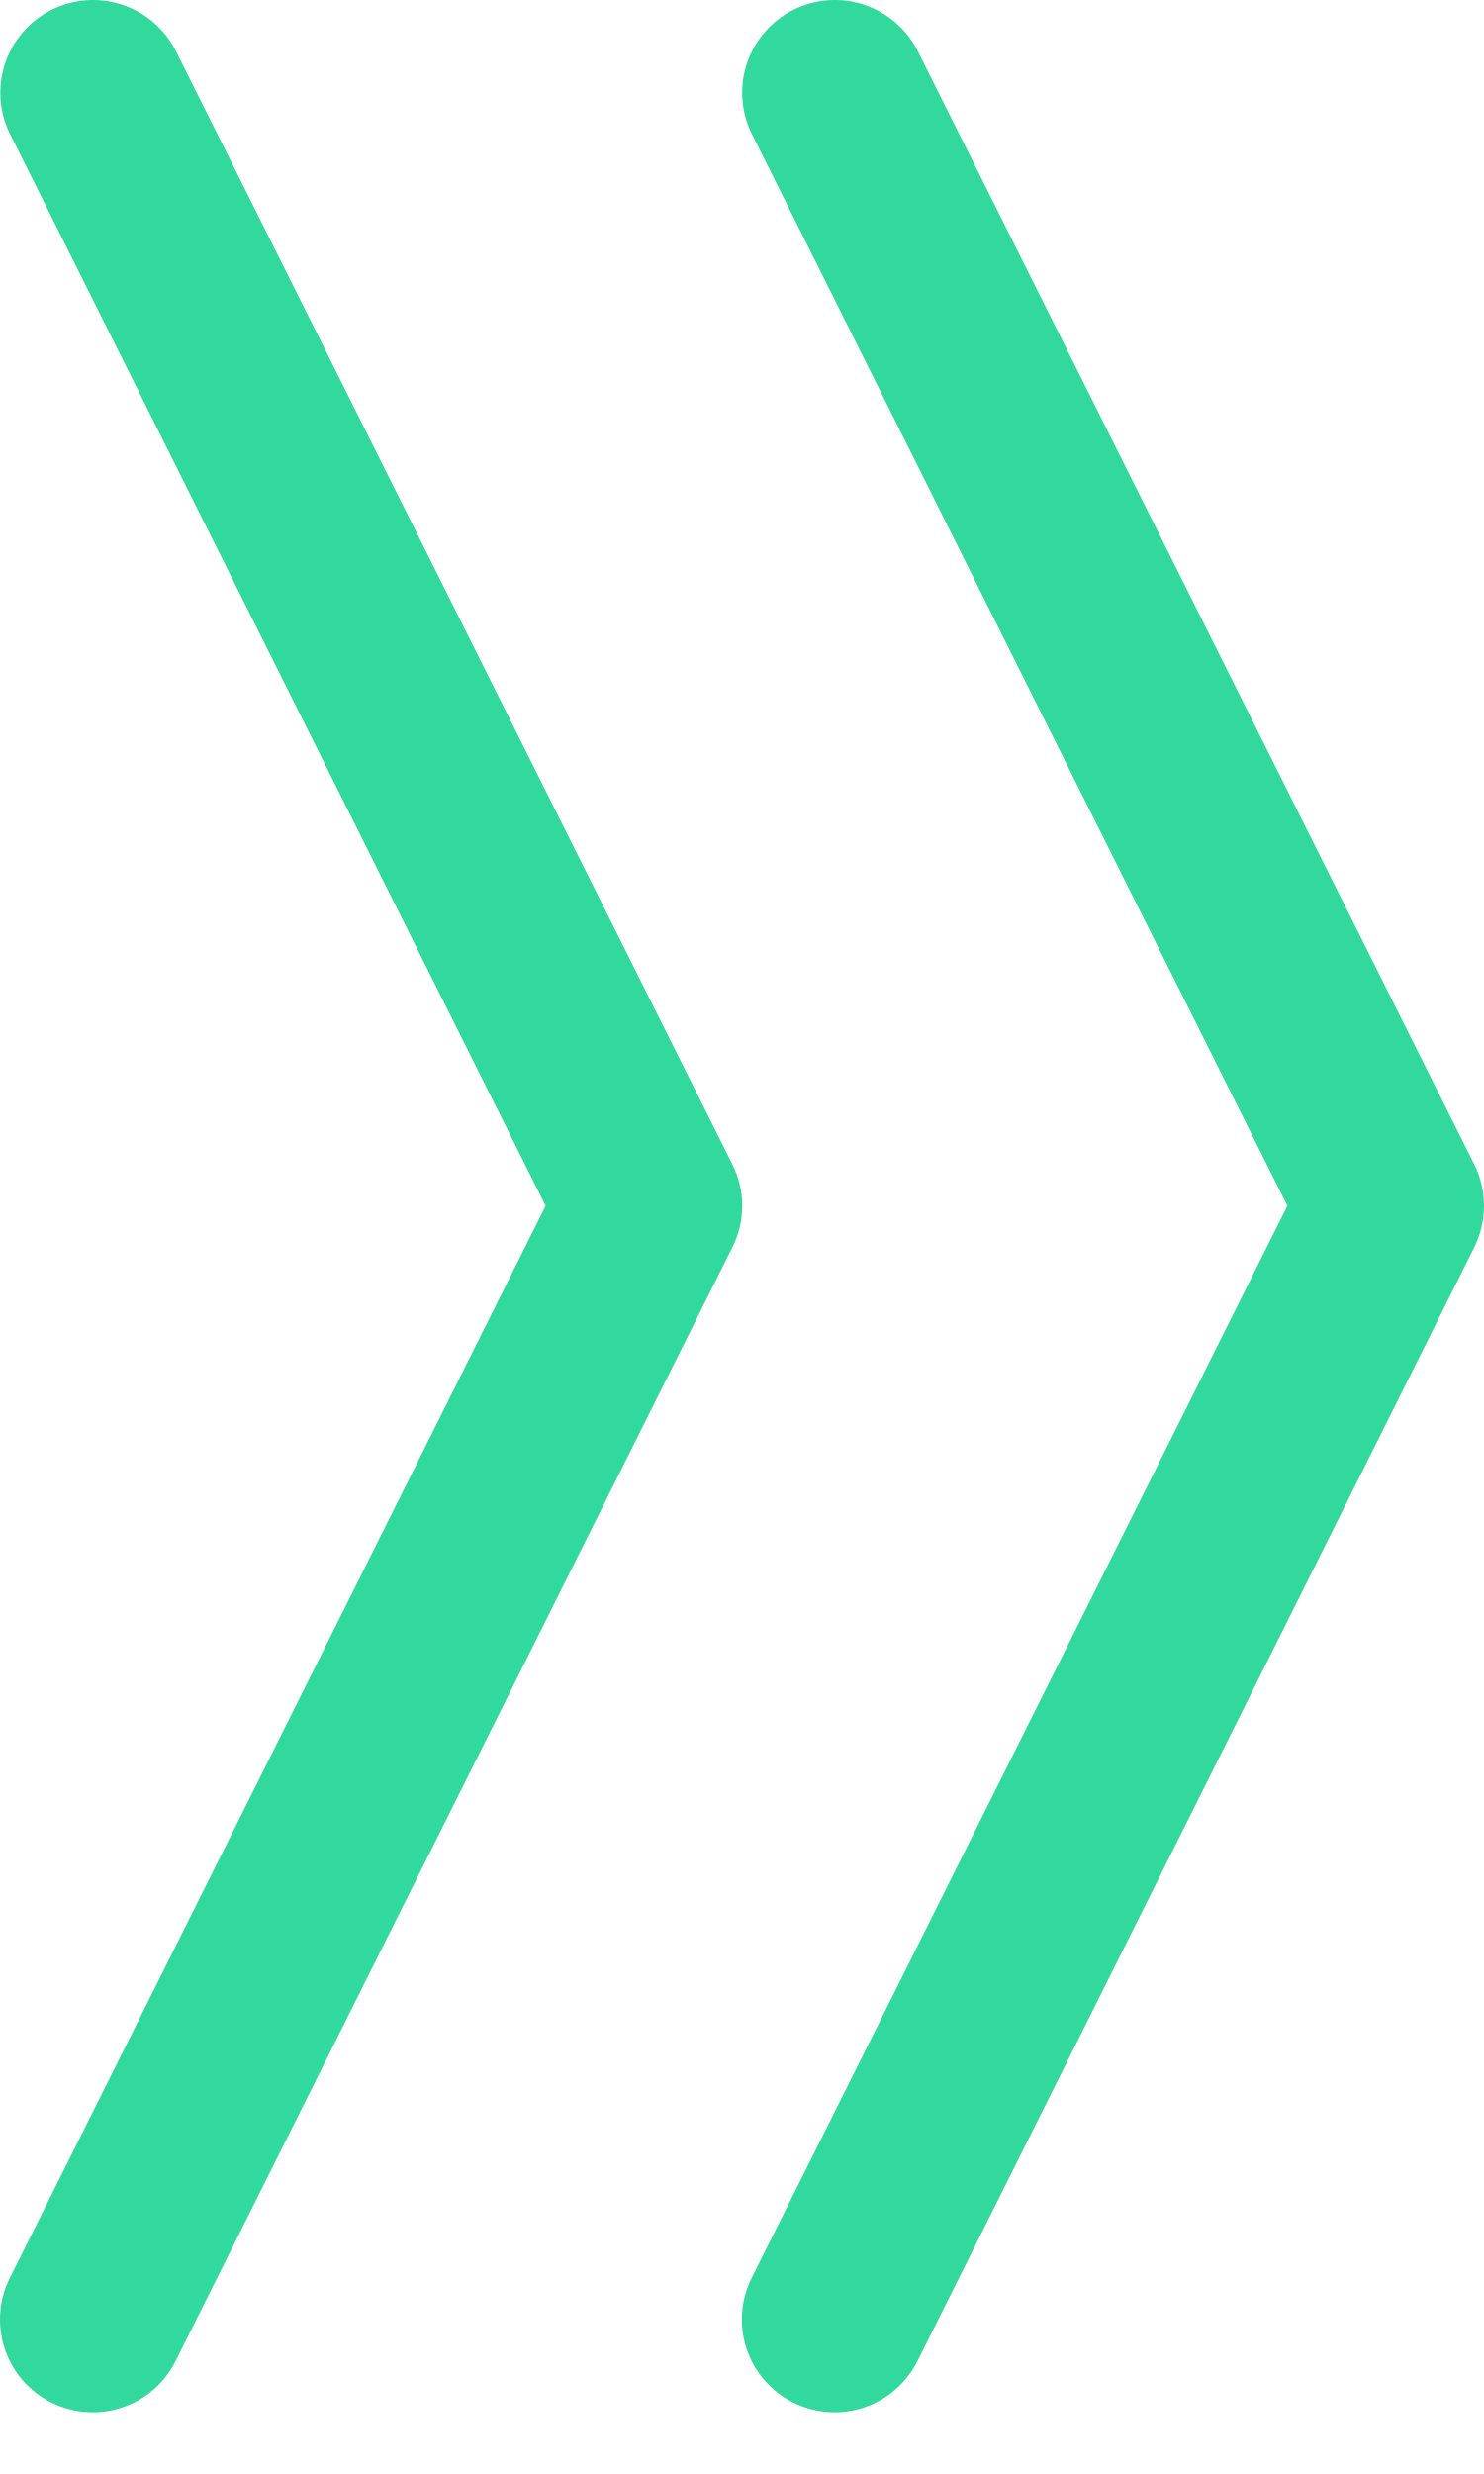
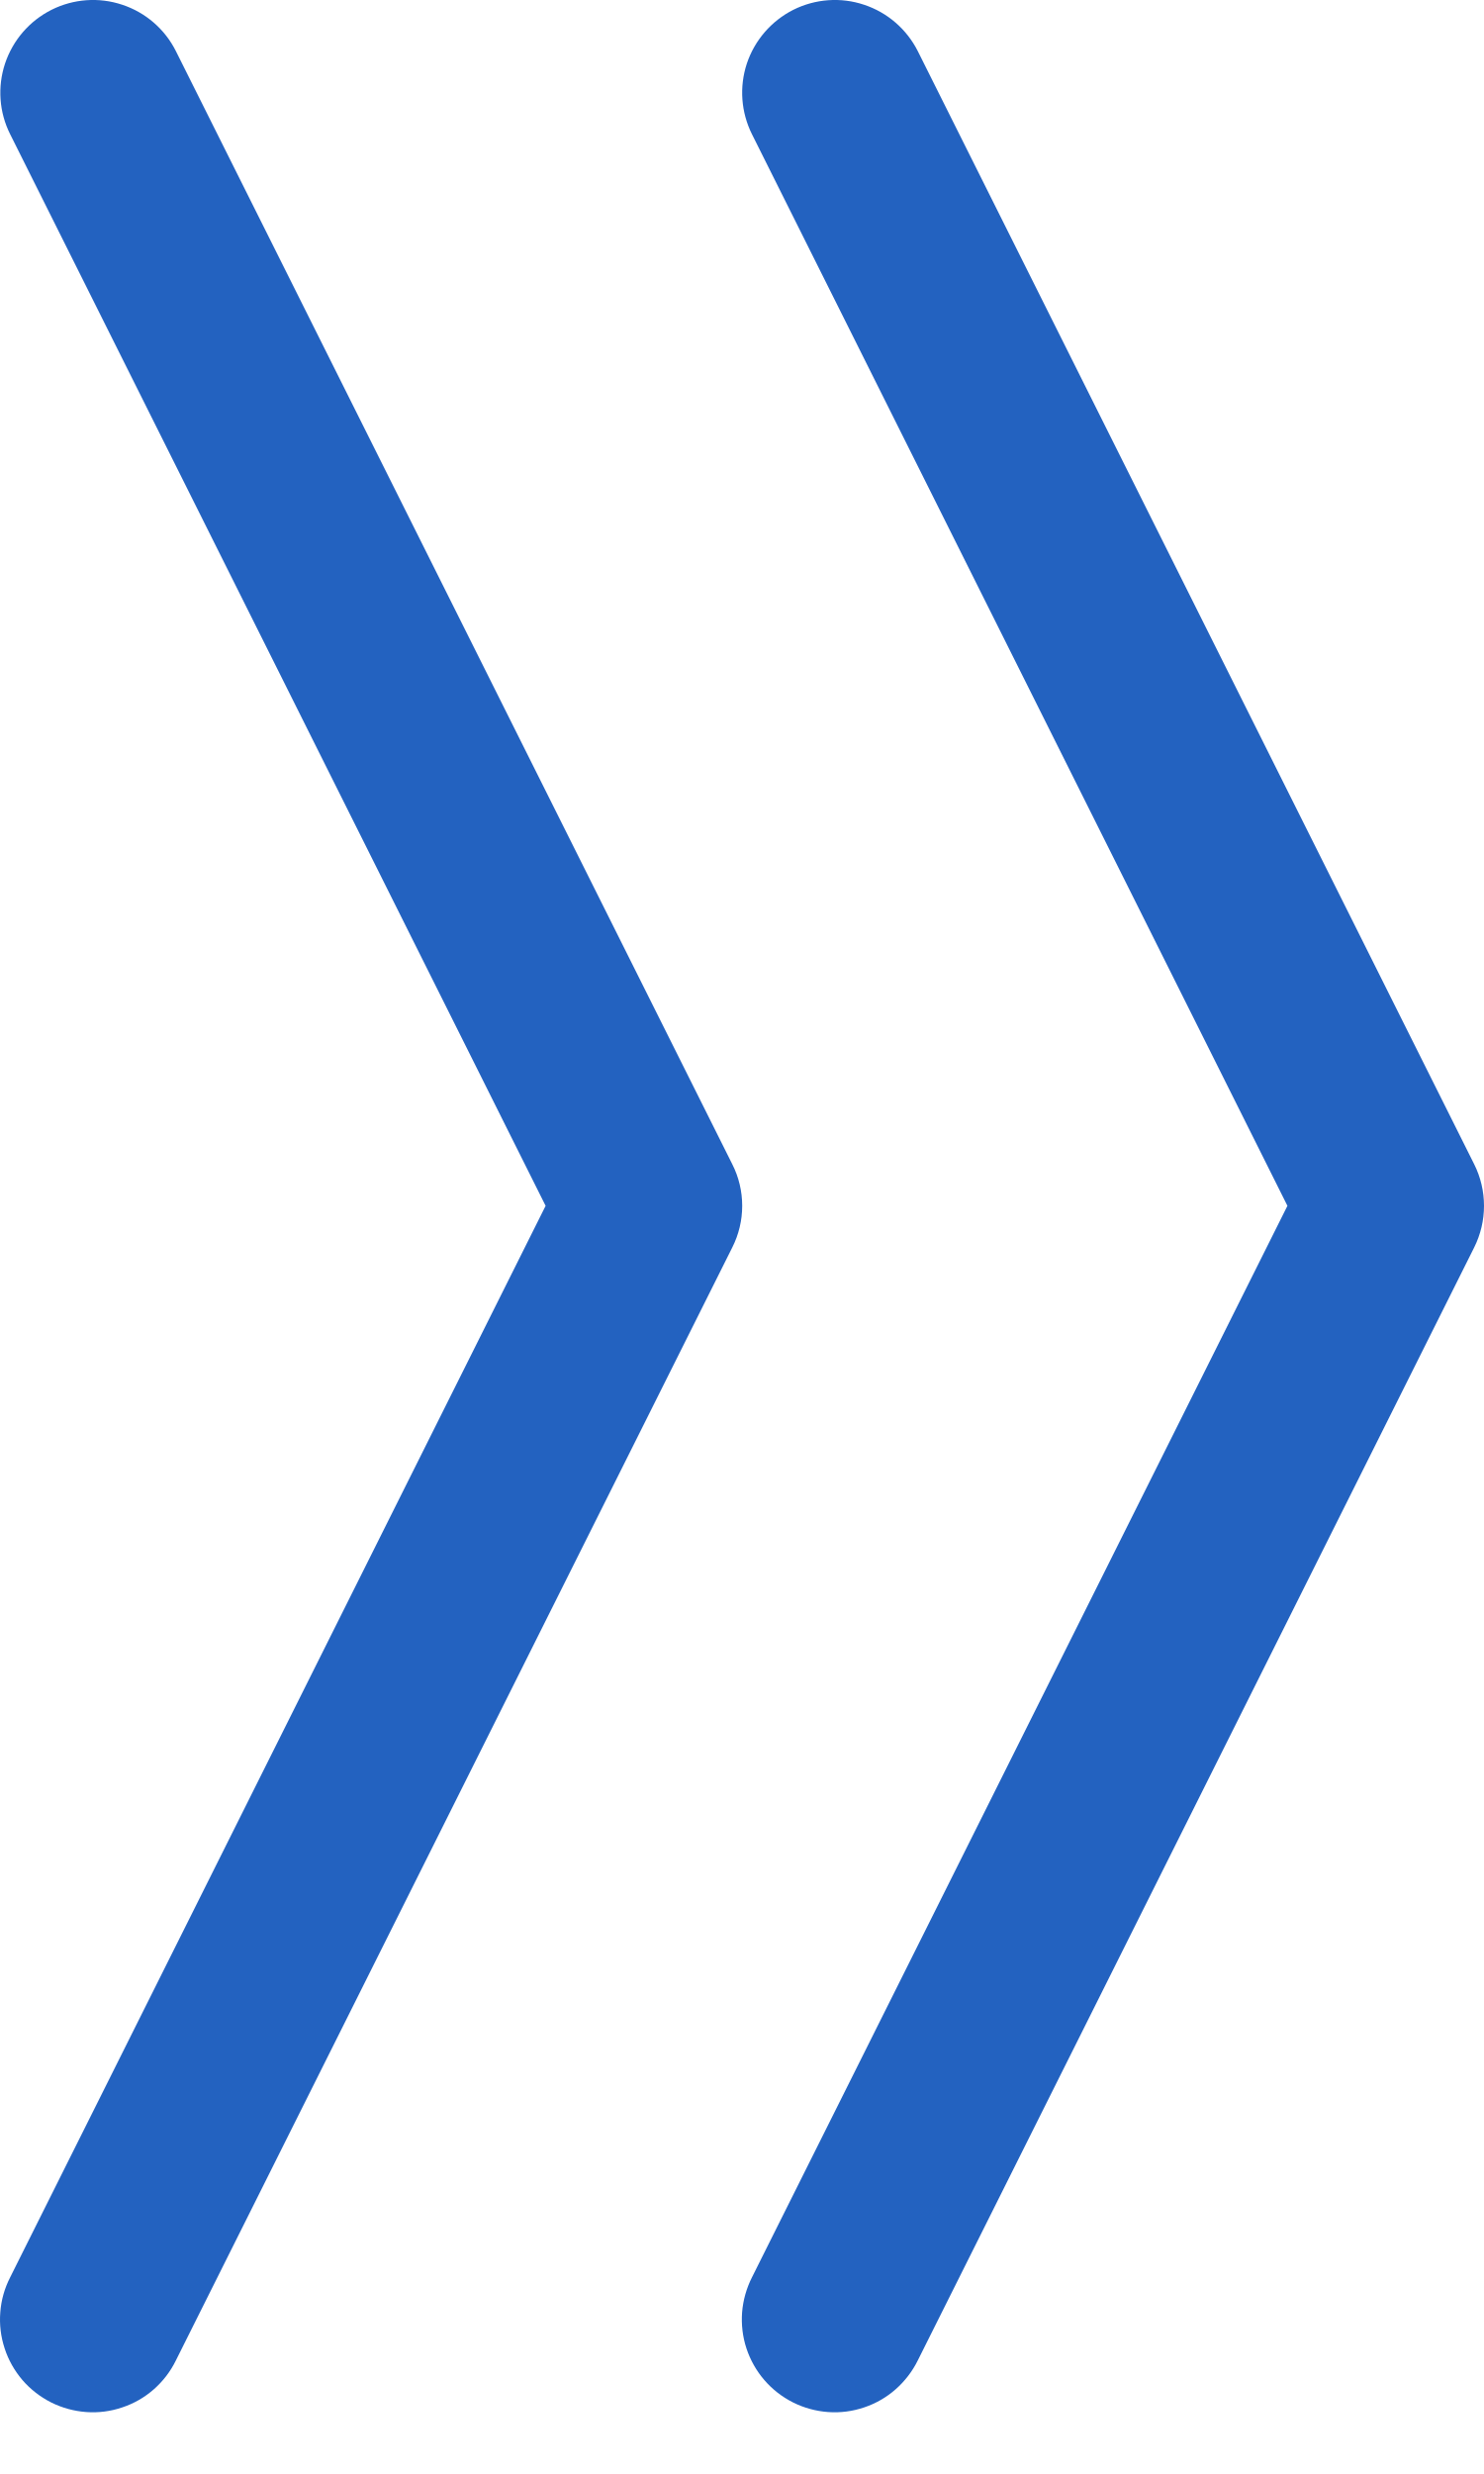
<svg xmlns="http://www.w3.org/2000/svg" width="15" height="25" viewBox="0 0 15 25" fill="none">
-   <path fill-rule="evenodd" clip-rule="evenodd" d="M0.521 0.099C0.743 -0.012 1 -0.031 1.236 0.048C1.472 0.126 1.667 0.295 1.778 0.517L7.402 11.765C7.468 11.895 7.502 12.039 7.502 12.185C7.502 12.331 7.468 12.474 7.402 12.605L1.778 23.852C1.724 23.963 1.648 24.062 1.555 24.144C1.462 24.226 1.354 24.288 1.236 24.327C1.119 24.367 0.995 24.383 0.872 24.374C0.748 24.365 0.628 24.332 0.517 24.277C0.407 24.221 0.308 24.145 0.227 24.051C0.147 23.957 0.085 23.849 0.047 23.731C0.008 23.613 -0.007 23.489 0.003 23.366C0.012 23.243 0.046 23.123 0.103 23.012L5.515 12.185L0.103 1.357C-0.009 1.135 -0.027 0.878 0.051 0.642C0.13 0.406 0.298 0.211 0.521 0.099Z" fill="#31D99C" />
-   <path fill-rule="evenodd" clip-rule="evenodd" d="M8.019 0.099C8.241 -0.012 8.499 -0.031 8.734 0.048C8.97 0.126 9.165 0.295 9.277 0.517L14.901 11.765C14.966 11.895 15 12.039 15 12.185C15 12.331 14.966 12.474 14.901 12.605L9.277 23.852C9.222 23.963 9.146 24.062 9.053 24.144C8.96 24.226 8.852 24.288 8.735 24.327C8.617 24.367 8.494 24.383 8.37 24.374C8.247 24.365 8.126 24.332 8.016 24.277C7.905 24.221 7.807 24.145 7.726 24.051C7.645 23.957 7.584 23.849 7.545 23.731C7.506 23.613 7.492 23.489 7.501 23.366C7.511 23.243 7.545 23.123 7.601 23.012L13.013 12.185L7.601 1.357C7.49 1.135 7.471 0.878 7.549 0.642C7.628 0.406 7.797 0.211 8.019 0.099Z" fill="#31D99C" />
+   <path fill-rule="evenodd" clip-rule="evenodd" d="M0.521 0.099C0.743 -0.012 1 -0.031 1.236 0.048C1.472 0.126 1.667 0.295 1.778 0.517L7.402 11.765C7.468 11.895 7.502 12.039 7.502 12.185C7.502 12.331 7.468 12.474 7.402 12.605L1.778 23.852C1.724 23.963 1.648 24.062 1.555 24.144C1.462 24.226 1.354 24.288 1.236 24.327C1.119 24.367 0.995 24.383 0.872 24.374C0.748 24.365 0.628 24.332 0.517 24.277C0.407 24.221 0.308 24.145 0.227 24.051C0.147 23.957 0.085 23.849 0.047 23.731C0.008 23.613 -0.007 23.489 0.003 23.366C0.012 23.243 0.046 23.123 0.103 23.012L5.515 12.185L0.103 1.357C-0.009 1.135 -0.027 0.878 0.051 0.642C0.13 0.406 0.298 0.211 0.521 0.099Z" fill="#2362C0" />
+   <path fill-rule="evenodd" clip-rule="evenodd" d="M8.019 0.099C8.241 -0.012 8.499 -0.031 8.734 0.048C8.97 0.126 9.165 0.295 9.277 0.517L14.901 11.765C14.966 11.895 15 12.039 15 12.185C15 12.331 14.966 12.474 14.901 12.605L9.277 23.852C9.222 23.963 9.146 24.062 9.053 24.144C8.96 24.226 8.852 24.288 8.735 24.327C8.617 24.367 8.494 24.383 8.37 24.374C8.247 24.365 8.126 24.332 8.016 24.277C7.905 24.221 7.807 24.145 7.726 24.051C7.645 23.957 7.584 23.849 7.545 23.731C7.506 23.613 7.492 23.489 7.501 23.366C7.511 23.243 7.545 23.123 7.601 23.012L13.013 12.185L7.601 1.357C7.49 1.135 7.471 0.878 7.549 0.642C7.628 0.406 7.797 0.211 8.019 0.099Z" fill="#2362C0" />
</svg>
